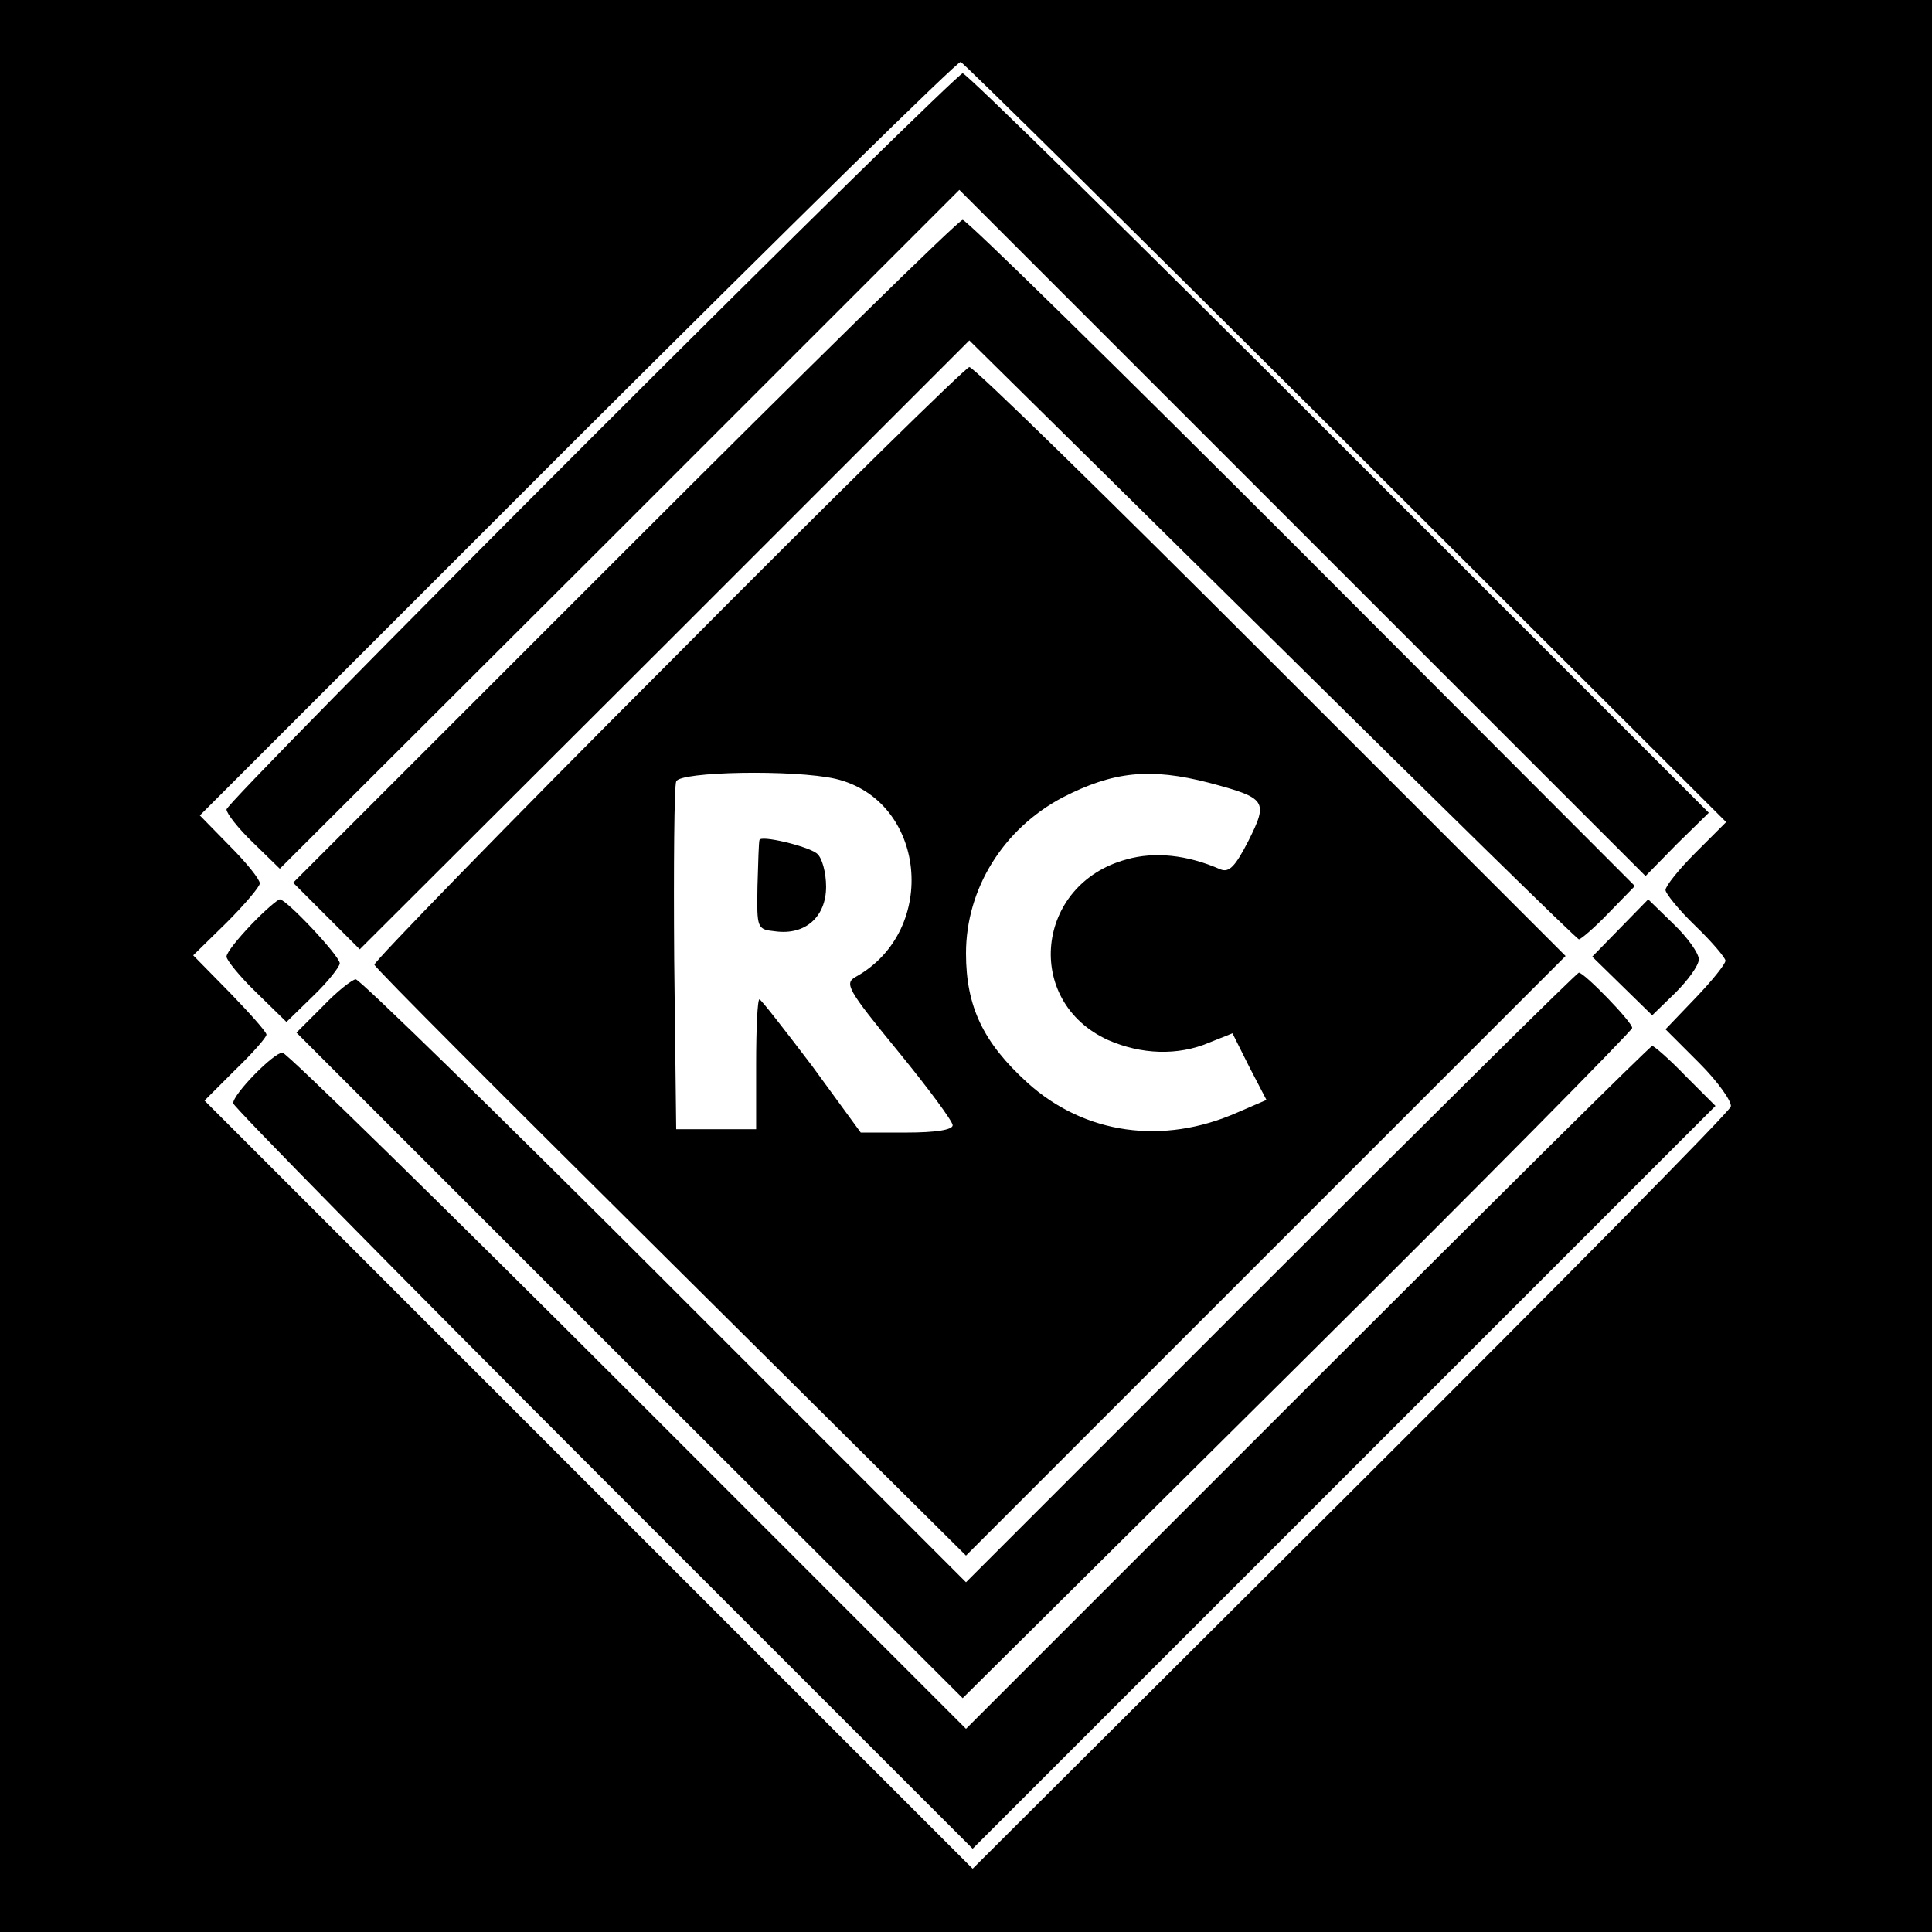
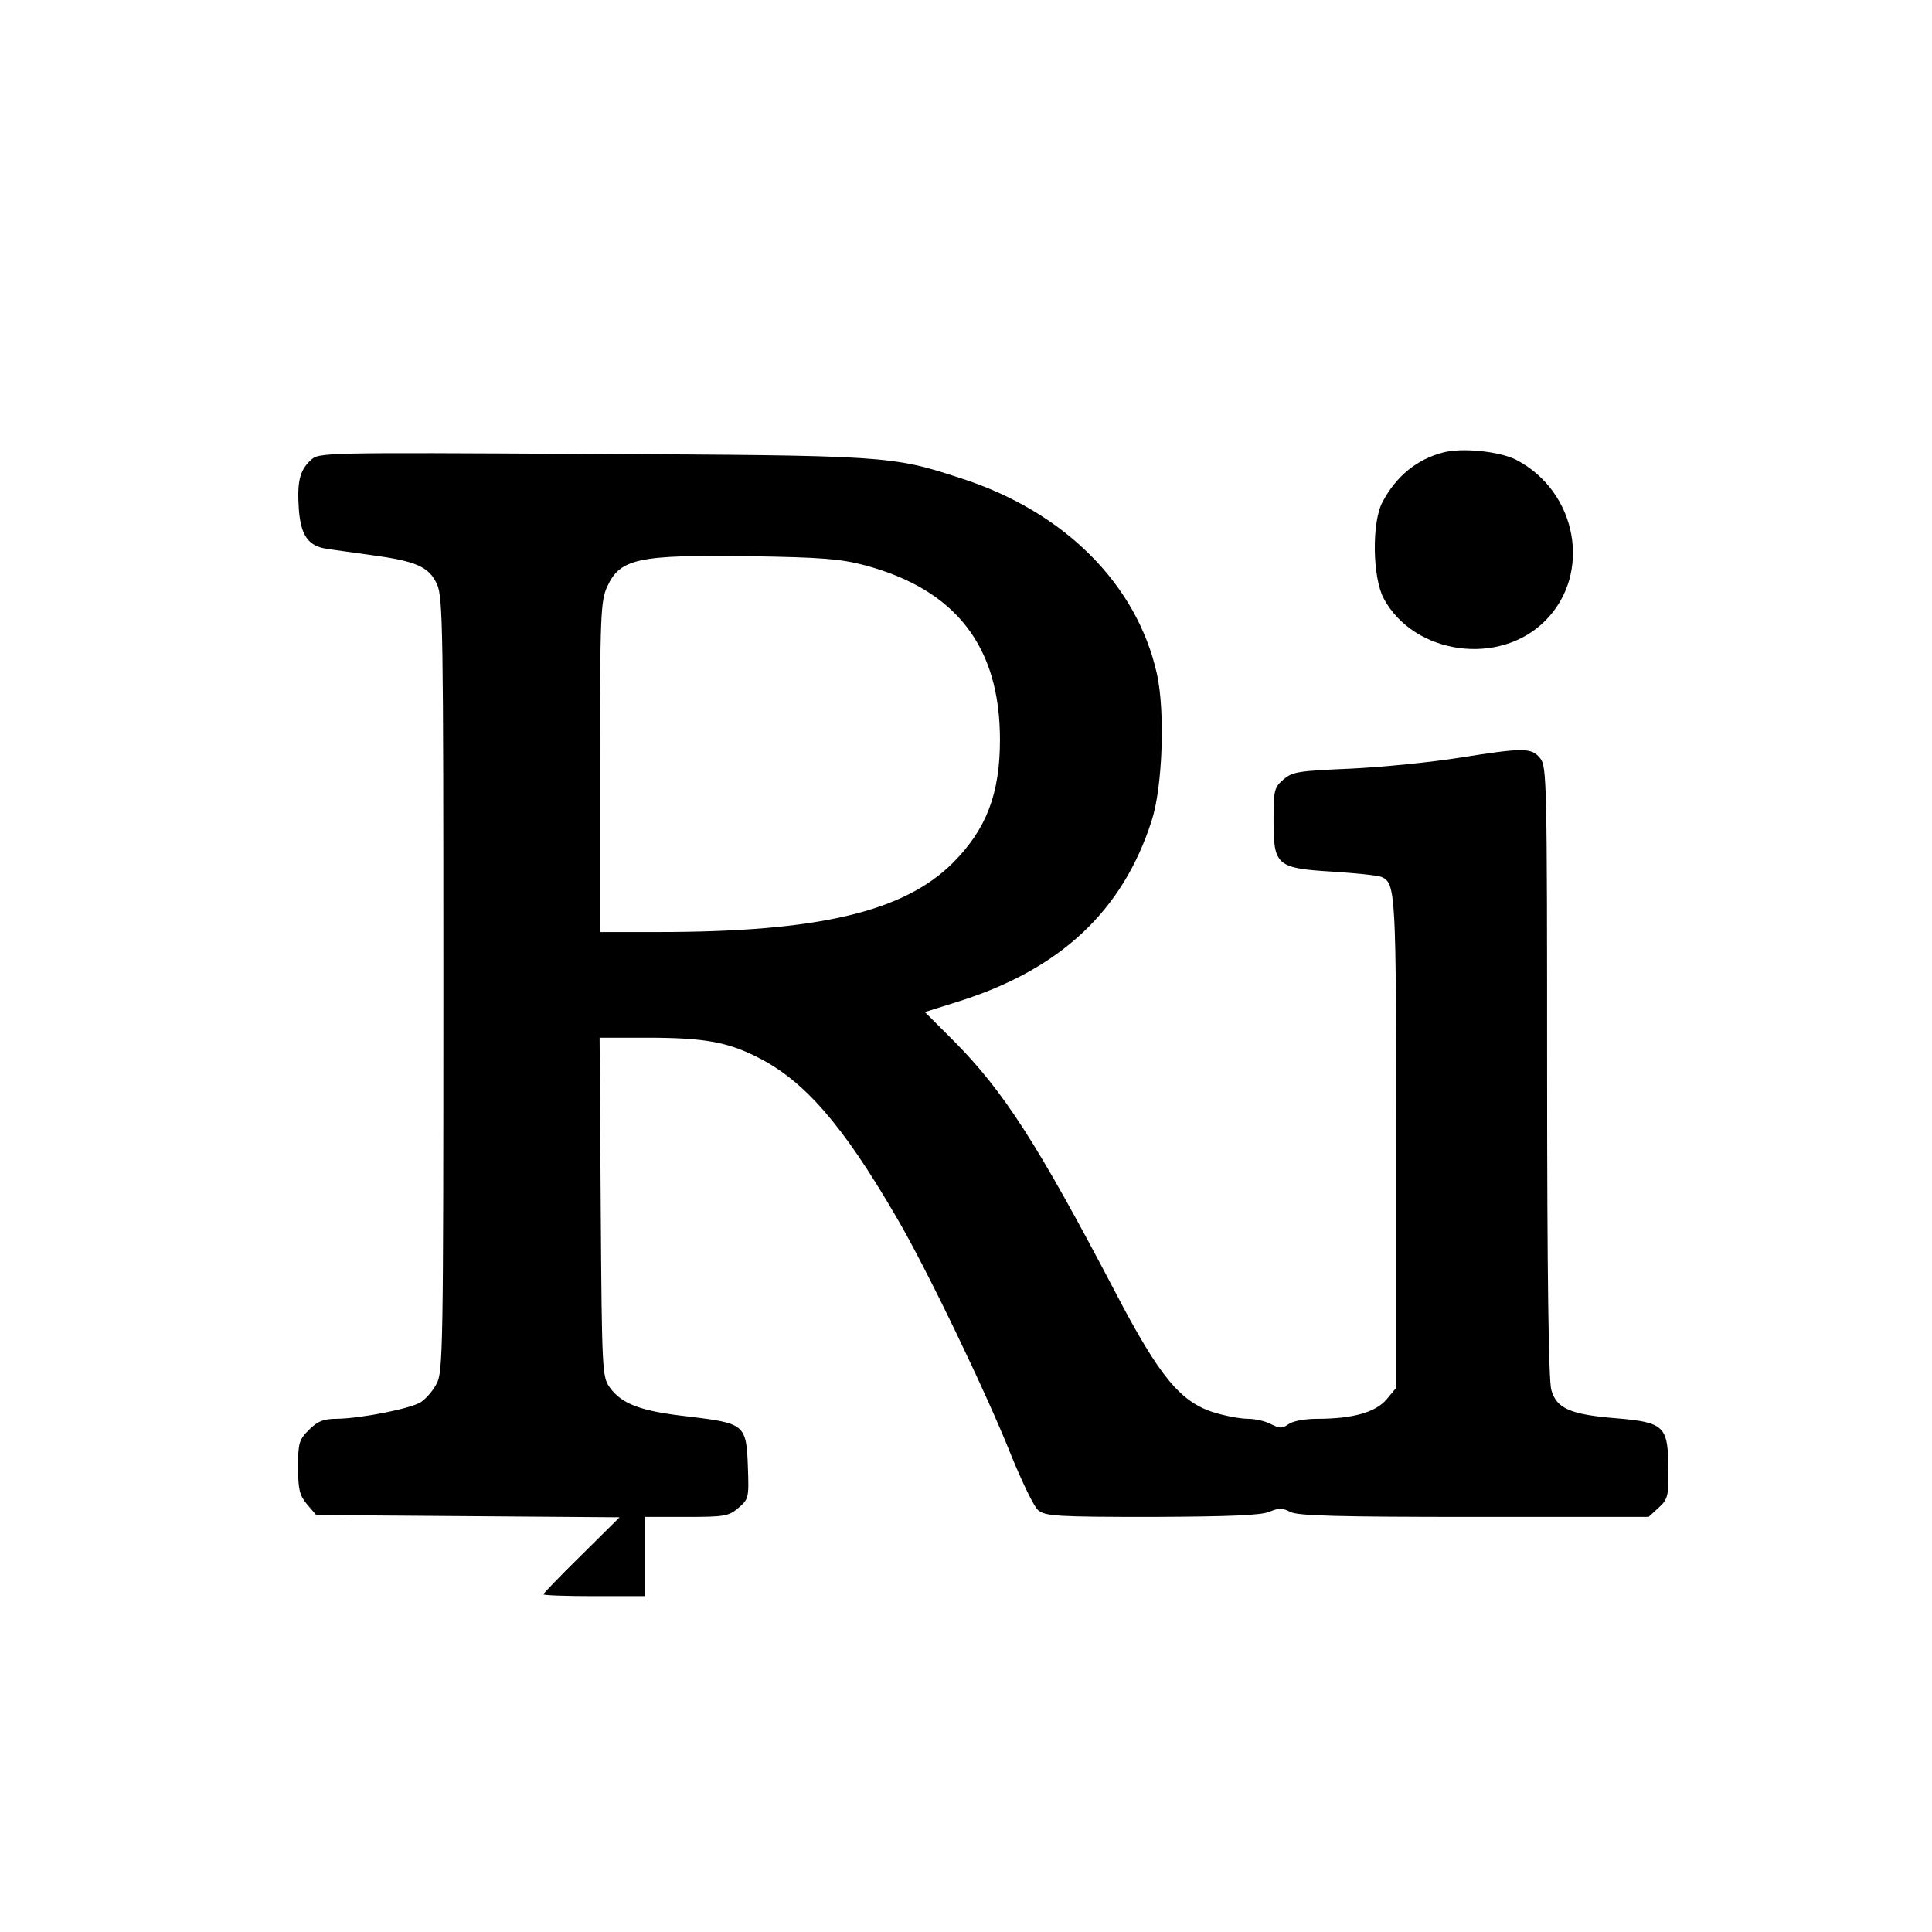
- <svg xmlns="http://www.w3.org/2000/svg" version="1.0" width="290pt" height="290pt" viewBox="0 0 290 290" preserveAspectRatio="xMidYMid meet">
-   <g transform="translate(0,290) scale(0.1,-0.1)" fill="#000000" stroke="none">
-     <path d="M0 1450 l0 -1450 1450 0 1450 0 0 1450 0 1450 -1450 0 -1450 0 0 -1450z m2020 786 l571 -570 -46 -46 c-25 -25 -45 -50 -45 -56 0 -5 20 -30 45 -54 25 -24 45 -48 45 -52 0 -5 -20 -30 -45 -56 l-45 -47 51 -51 c28 -28 49 -58 47 -65 -2 -8 -259 -268 -571 -579 l-567 -565 -577 577 -576 576 46 46 c26 25 47 49 47 53 0 4 -25 32 -55 63 l-55 56 50 49 c27 27 50 54 50 59 0 6 -20 31 -45 56 l-45 46 567 567 c313 312 571 566 575 564 4 -1 264 -258 578 -571z" />
-     <path d="M888 2243 c-301 -301 -548 -552 -548 -558 0 -6 18 -29 40 -50 l40 -39 510 509 510 510 515 -515 515 -515 47 48 48 47 -555 555 c-305 305 -559 555 -565 555 -5 0 -256 -246 -557 -547z" />
-     <path d="M937 2072 l-497 -497 50 -50 50 -50 458 457 457 457 455 -449 c250 -247 457 -450 460 -450 3 0 24 18 45 40 l39 40 -499 500 c-275 275 -504 500 -510 500 -6 0 -234 -224 -508 -498z" />
-     <path d="M1003 1904 c-244 -244 -442 -448 -441 -452 0 -4 201 -205 445 -447 l443 -440 450 450 450 450 -442 442 c-244 244 -447 443 -453 442 -5 0 -209 -200 -452 -445z m251 -173 c136 -32 156 -227 31 -297 -18 -10 -14 -18 63 -112 45 -55 82 -105 82 -111 0 -7 -26 -11 -69 -11 l-69 0 -73 100 c-41 54 -76 99 -79 100 -3 0 -5 -44 -5 -97 l0 -98 -60 0 -60 0 -3 255 c-1 140 0 260 3 267 5 15 177 18 239 4z m561 -6 c86 -23 89 -27 59 -87 -20 -39 -29 -48 -42 -43 -50 22 -99 27 -141 15 -137 -37 -155 -213 -28 -271 50 -22 105 -24 152 -4 l35 14 25 -50 26 -50 -44 -19 c-111 -49 -229 -33 -315 45 -66 60 -92 114 -92 194 0 97 56 187 145 234 76 39 131 45 220 22z" />
-     <path d="M1140 1639 c-1 -2 -2 -33 -3 -69 -1 -64 -1 -65 27 -68 45 -6 76 22 76 67 0 21 -6 44 -14 50 -14 11 -85 28 -86 20z" />
-     <path d="M377 1512 c-20 -21 -37 -42 -37 -48 0 -5 20 -30 45 -54 l45 -44 40 39 c22 21 40 44 40 49 0 11 -80 96 -90 96 -3 0 -23 -17 -43 -38z" />
-     <path d="M2432 1507 l-42 -43 45 -44 45 -44 35 34 c19 19 35 41 35 50 0 9 -17 33 -38 53 l-38 37 -42 -43z" />
-     <path d="M1908 983 l-458 -458 -453 453 c-248 248 -457 452 -463 452 -5 0 -28 -18 -49 -40 l-40 -40 500 -500 500 -499 503 499 c276 274 502 503 502 507 0 9 -72 83 -80 83 -3 0 -211 -206 -462 -457z" />
-     <path d="M1963 818 l-513 -513 -508 508 c-279 279 -512 507 -518 507 -13 0 -74 -62 -74 -76 0 -5 250 -259 555 -564 l555 -555 557 557 558 558 -45 45 c-24 25 -47 45 -50 45 -3 0 -236 -231 -517 -512z" />
+ <svg xmlns="http://www.w3.org/2000/svg" version="1.0" width="512pt" height="512pt" viewBox="0 0 512 512" preserveAspectRatio="xMidYMid meet">
+   <g transform="translate(0,512) scale(0.1,-0.1)" fill="#000000" stroke="none">
+     <path d="M3825 3921 c-70 -18 -125 -63 -161 -131 -29 -53 -27 -200 3 -256 80 -149 307 -181 428 -59 125 125 85 343 -78 427 -45 22 -142 32 -192 19z" />
+     <path d="M823 3900 c-29 -27 -36 -57 -31 -130 5 -68 25 -97 72 -104 17 -3 71 -10 120 -17 119 -16 153 -31 174 -77 16 -34 17 -123 17 -1062 0 -962 -1 -1027 -18 -1057 -9 -18 -28 -40 -42 -49 -27 -17 -157 -43 -223 -44 -34 0 -50 -6 -73 -29 -27 -27 -29 -35 -29 -100 0 -59 4 -74 24 -98 l24 -28 402 -3 402 -3 -101 -100 c-56 -55 -101 -102 -101 -104 0 -3 61 -5 135 -5 l135 0 0 105 0 105 109 0 c102 0 112 2 138 24 27 23 28 27 25 108 -4 113 -8 116 -157 134 -127 14 -177 33 -209 77 -20 28 -21 42 -24 478 l-3 449 124 0 c152 0 214 -11 295 -52 123 -62 224 -177 366 -421 80 -135 243 -475 305 -632 29 -71 61 -138 72 -147 19 -16 49 -18 303 -18 204 1 289 4 311 14 24 10 34 10 55 -1 20 -10 125 -13 487 -13 l462 0 25 23 c27 24 29 32 27 123 -2 93 -15 105 -133 115 -127 10 -163 26 -177 76 -7 25 -11 306 -11 844 0 765 -1 808 -18 829 -23 29 -44 29 -214 2 -75 -12 -205 -25 -289 -29 -138 -6 -154 -8 -178 -29 -24 -21 -26 -28 -26 -108 0 -120 8 -127 157 -136 62 -4 120 -10 129 -14 38 -16 39 -40 39 -706 l0 -648 -25 -30 c-29 -35 -91 -52 -184 -52 -33 0 -65 -6 -76 -14 -17 -12 -23 -12 -47 0 -15 8 -42 14 -61 14 -18 0 -57 7 -87 16 -91 27 -147 95 -264 319 -206 393 -296 533 -428 666 l-77 77 86 27 c272 85 438 240 515 480 29 89 36 289 14 389 -53 238 -246 431 -521 519 -183 60 -197 60 -980 64 -719 4 -720 4 -742 -17z m1469 -278 c242 -65 358 -216 358 -462 0 -144 -36 -237 -124 -326 -131 -131 -358 -184 -783 -184 l-153 0 0 438 c0 401 2 440 19 477 34 75 82 85 376 81 194 -3 242 -7 307 -24z" />
  </g>
</svg>
